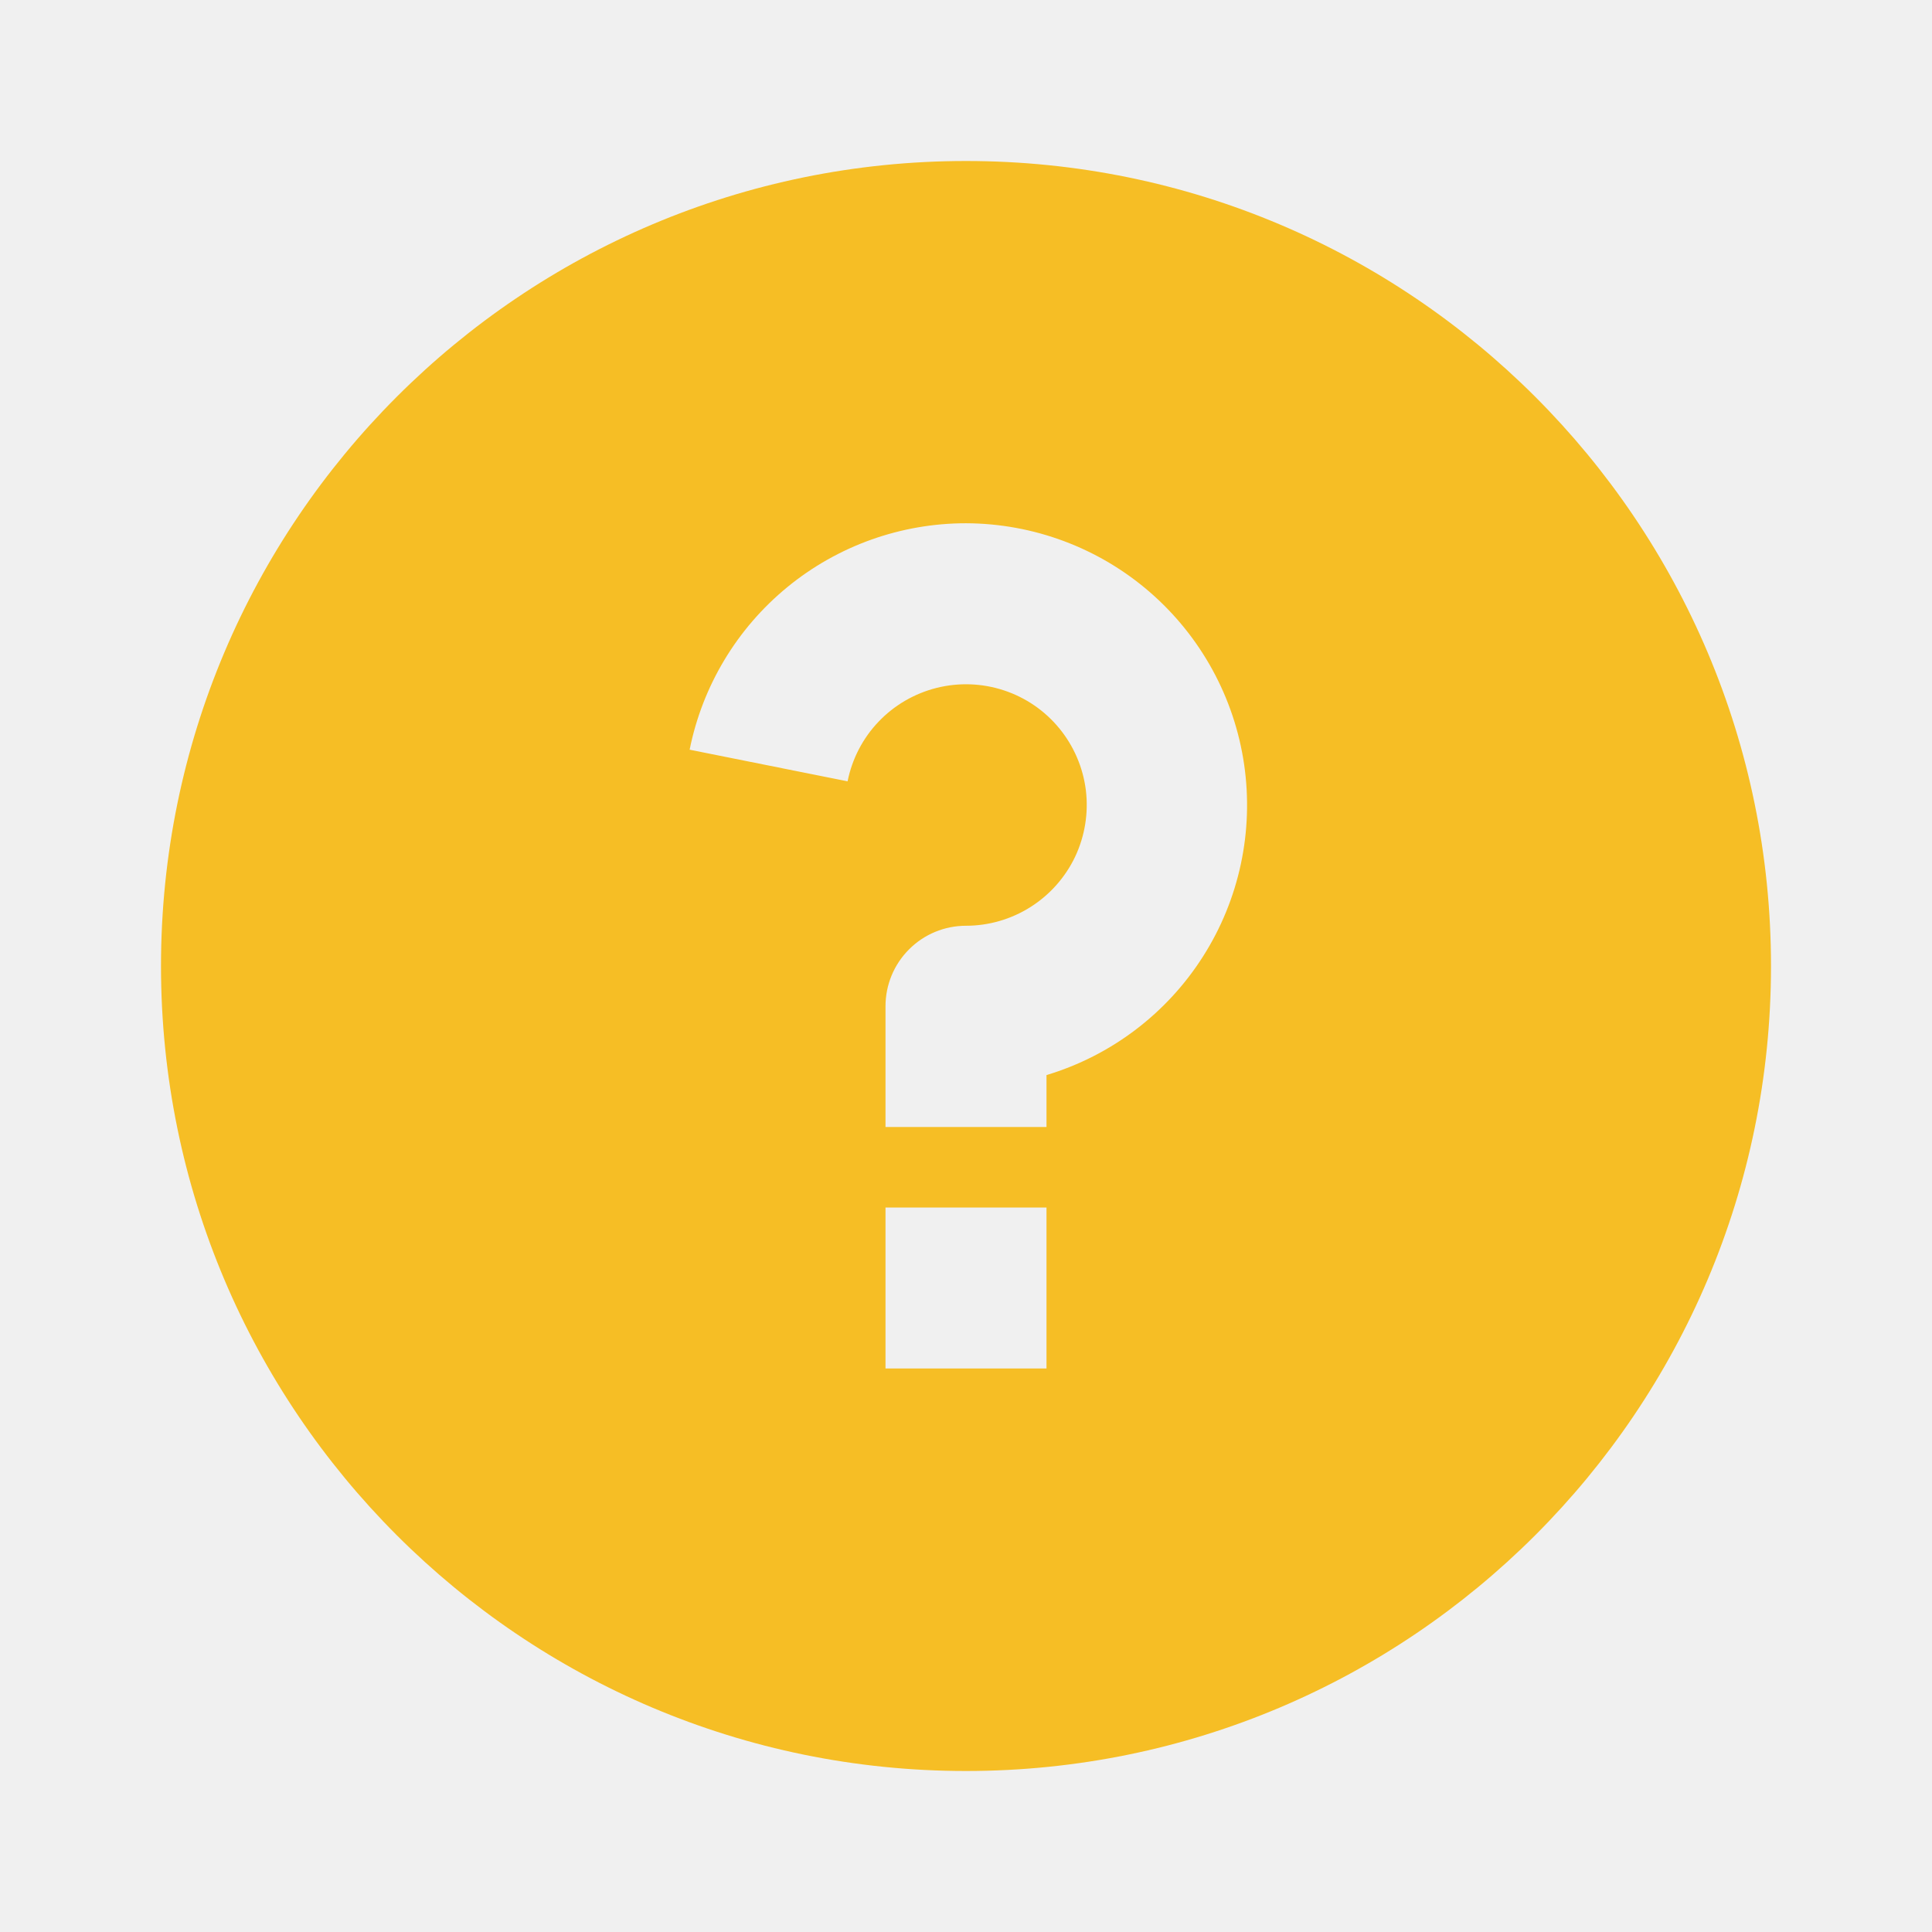
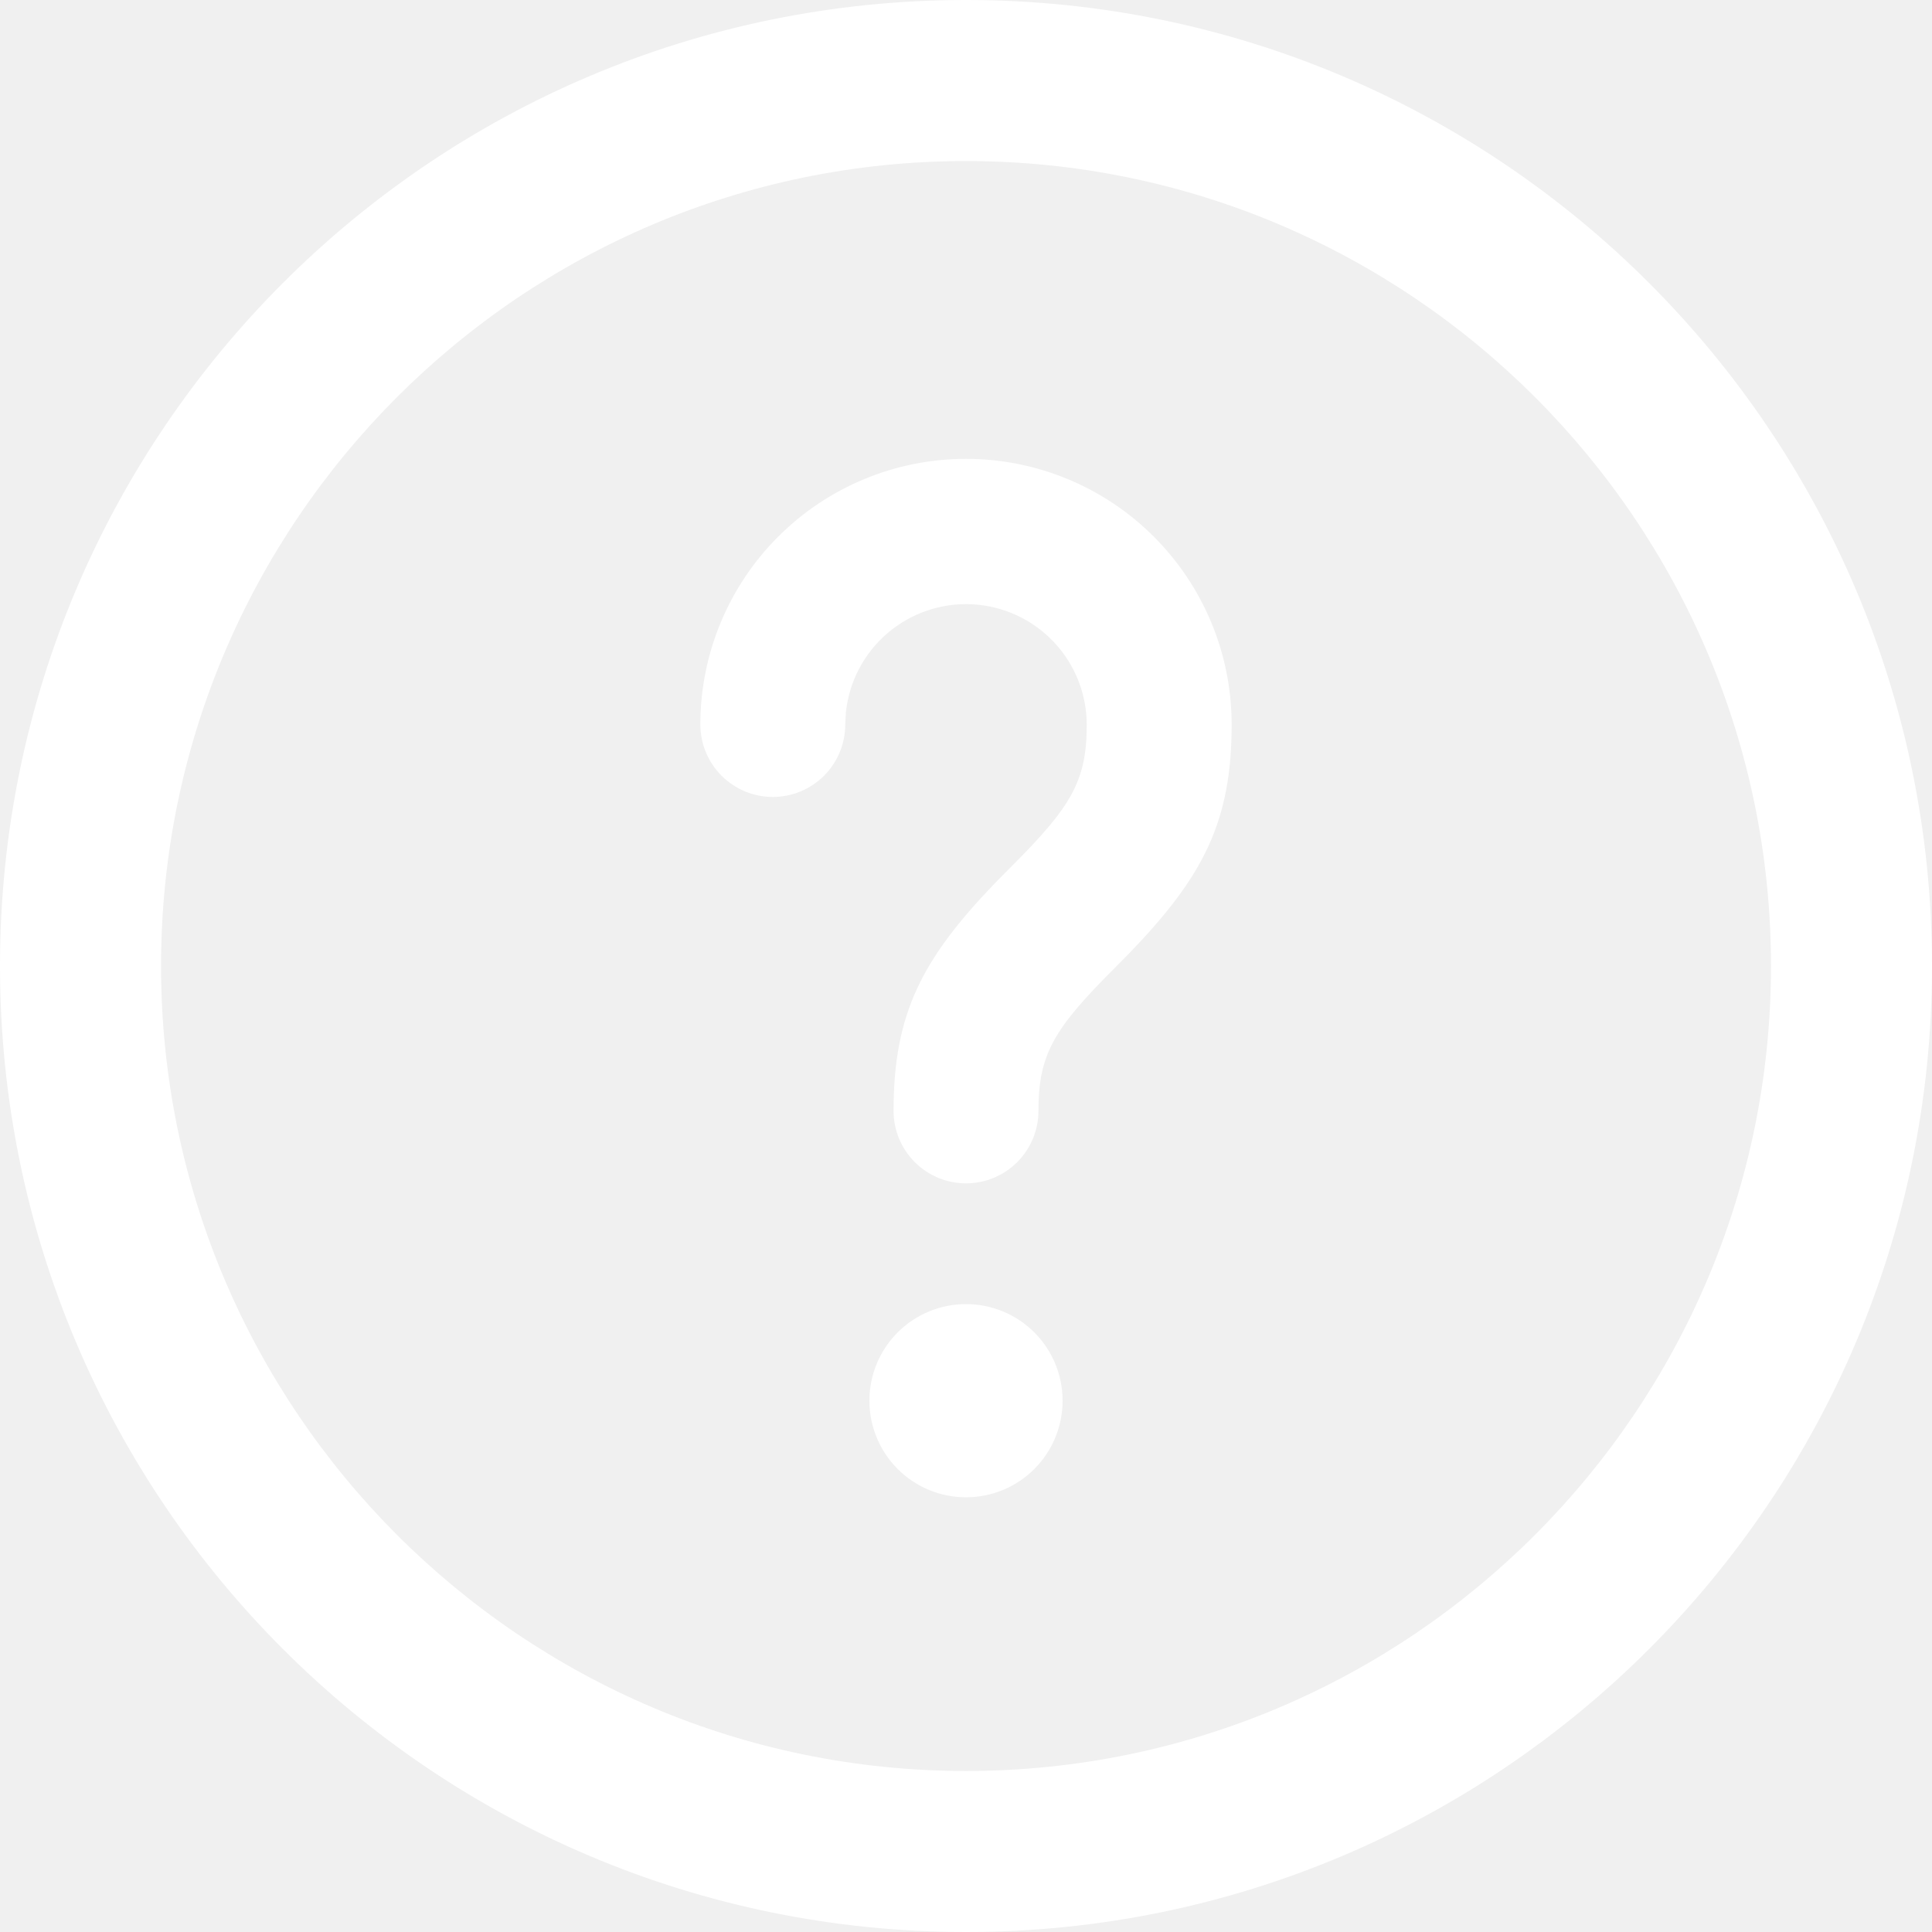
- <svg xmlns="http://www.w3.org/2000/svg" width="75" height="75" viewBox="0 0 24 24" fill="none">
-   <path d="M12 22C6.477 22 2 17.523 2 12C2 6.477 6.477 2 12 2C17.523 2 22 6.477 22 12C22 17.523 17.523 22 12 22ZM11 15V17H13V15H11ZM13 13.355C13.804 13.113 14.494 12.59 14.944 11.882C15.395 11.174 15.576 10.327 15.455 9.496C15.334 8.666 14.918 7.906 14.284 7.356C13.65 6.806 12.839 6.503 12 6.5C11.191 6.5 10.407 6.78 9.781 7.293C9.155 7.806 8.726 8.52 8.567 9.313L10.529 9.706C10.585 9.427 10.718 9.17 10.914 8.965C11.11 8.759 11.361 8.614 11.636 8.545C11.912 8.476 12.201 8.487 12.471 8.576C12.741 8.665 12.98 8.829 13.16 9.049C13.34 9.269 13.454 9.535 13.489 9.817C13.523 10.099 13.477 10.385 13.356 10.642C13.234 10.898 13.042 11.115 12.802 11.267C12.562 11.419 12.284 11.5 12 11.5C11.735 11.5 11.48 11.605 11.293 11.793C11.105 11.98 11 12.235 11 12.5V14H13V13.355Z" fill="#f6be25" />
+ <svg xmlns="http://www.w3.org/2000/svg" width="53" height="53" viewBox="0 0 50 50" fill="none">
+   <path d="M25 0C38.807 0 50 11.195 50 25C50 38.805 38.807 50 25 50C11.193 50 0 38.805 0 25C0 11.195 11.193 0 25 0ZM25 4.168C13.512 4.168 4.168 13.512 4.168 25C4.168 36.487 13.512 45.833 25 45.833C36.487 45.833 45.833 36.487 45.833 25C45.833 13.512 36.487 4.168 25 4.168V4.168ZM25 33.75C25.663 33.75 26.299 34.013 26.768 34.482C27.237 34.951 27.5 35.587 27.5 36.25C27.5 36.913 27.237 37.549 26.768 38.018C26.299 38.487 25.663 38.75 25 38.75C24.337 38.75 23.701 38.487 23.232 38.018C22.763 37.549 22.5 36.913 22.5 36.25C22.5 35.587 22.763 34.951 23.232 34.482C23.701 34.013 24.337 33.75 25 33.75V33.75ZM25 11.875C26.823 11.875 28.572 12.599 29.861 13.889C31.151 15.178 31.875 16.927 31.875 18.75C31.875 21.275 31.133 22.685 29.247 24.648L28.825 25.075C27.27 26.63 26.875 27.29 26.875 28.75C26.875 29.247 26.677 29.724 26.326 30.076C25.974 30.427 25.497 30.625 25 30.625C24.503 30.625 24.026 30.427 23.674 30.076C23.323 29.724 23.125 29.247 23.125 28.75C23.125 26.225 23.867 24.815 25.753 22.852L26.175 22.425C27.73 20.87 28.125 20.21 28.125 18.75C28.122 17.951 27.814 17.183 27.262 16.604C26.711 16.026 25.959 15.68 25.16 15.639C24.362 15.598 23.578 15.865 22.971 16.384C22.363 16.903 21.977 17.635 21.892 18.43L21.875 18.75C21.875 19.247 21.677 19.724 21.326 20.076C20.974 20.427 20.497 20.625 20 20.625C19.503 20.625 19.026 20.427 18.674 20.076C18.323 19.724 18.125 19.247 18.125 18.75C18.125 16.927 18.849 15.178 20.139 13.889C21.428 12.599 23.177 11.875 25 11.875V11.875Z" fill="white" />
</svg>
